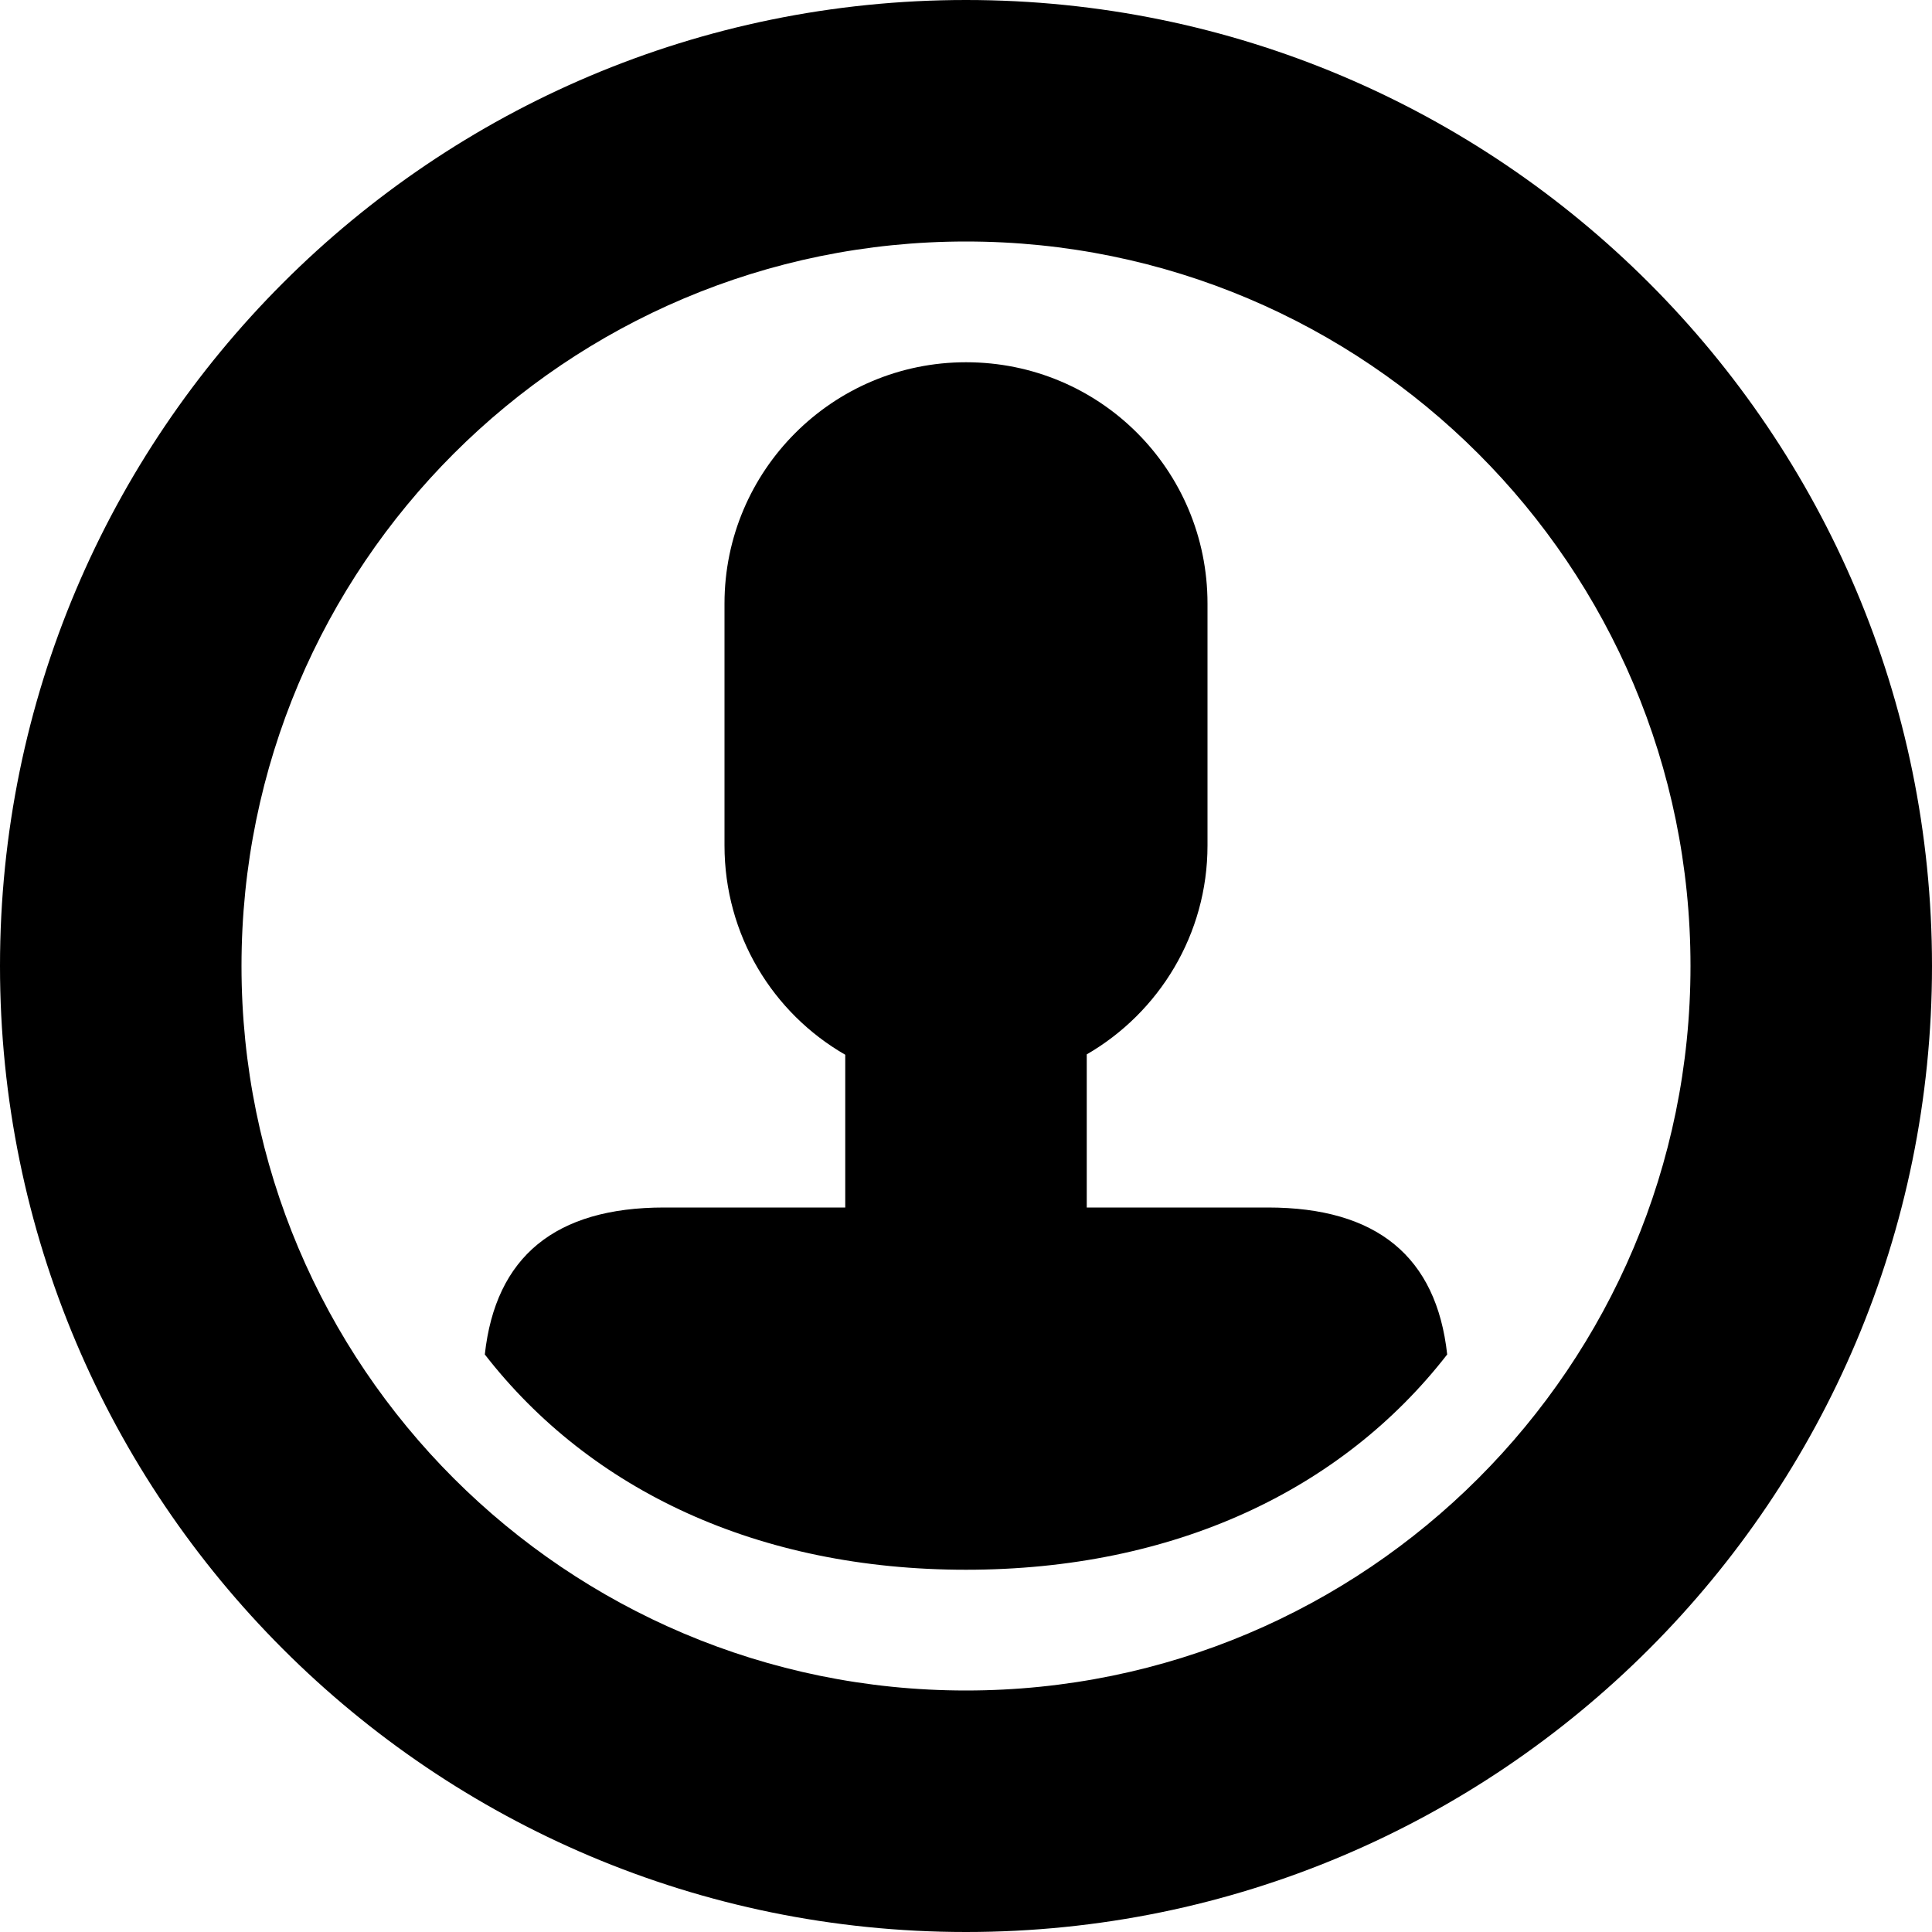
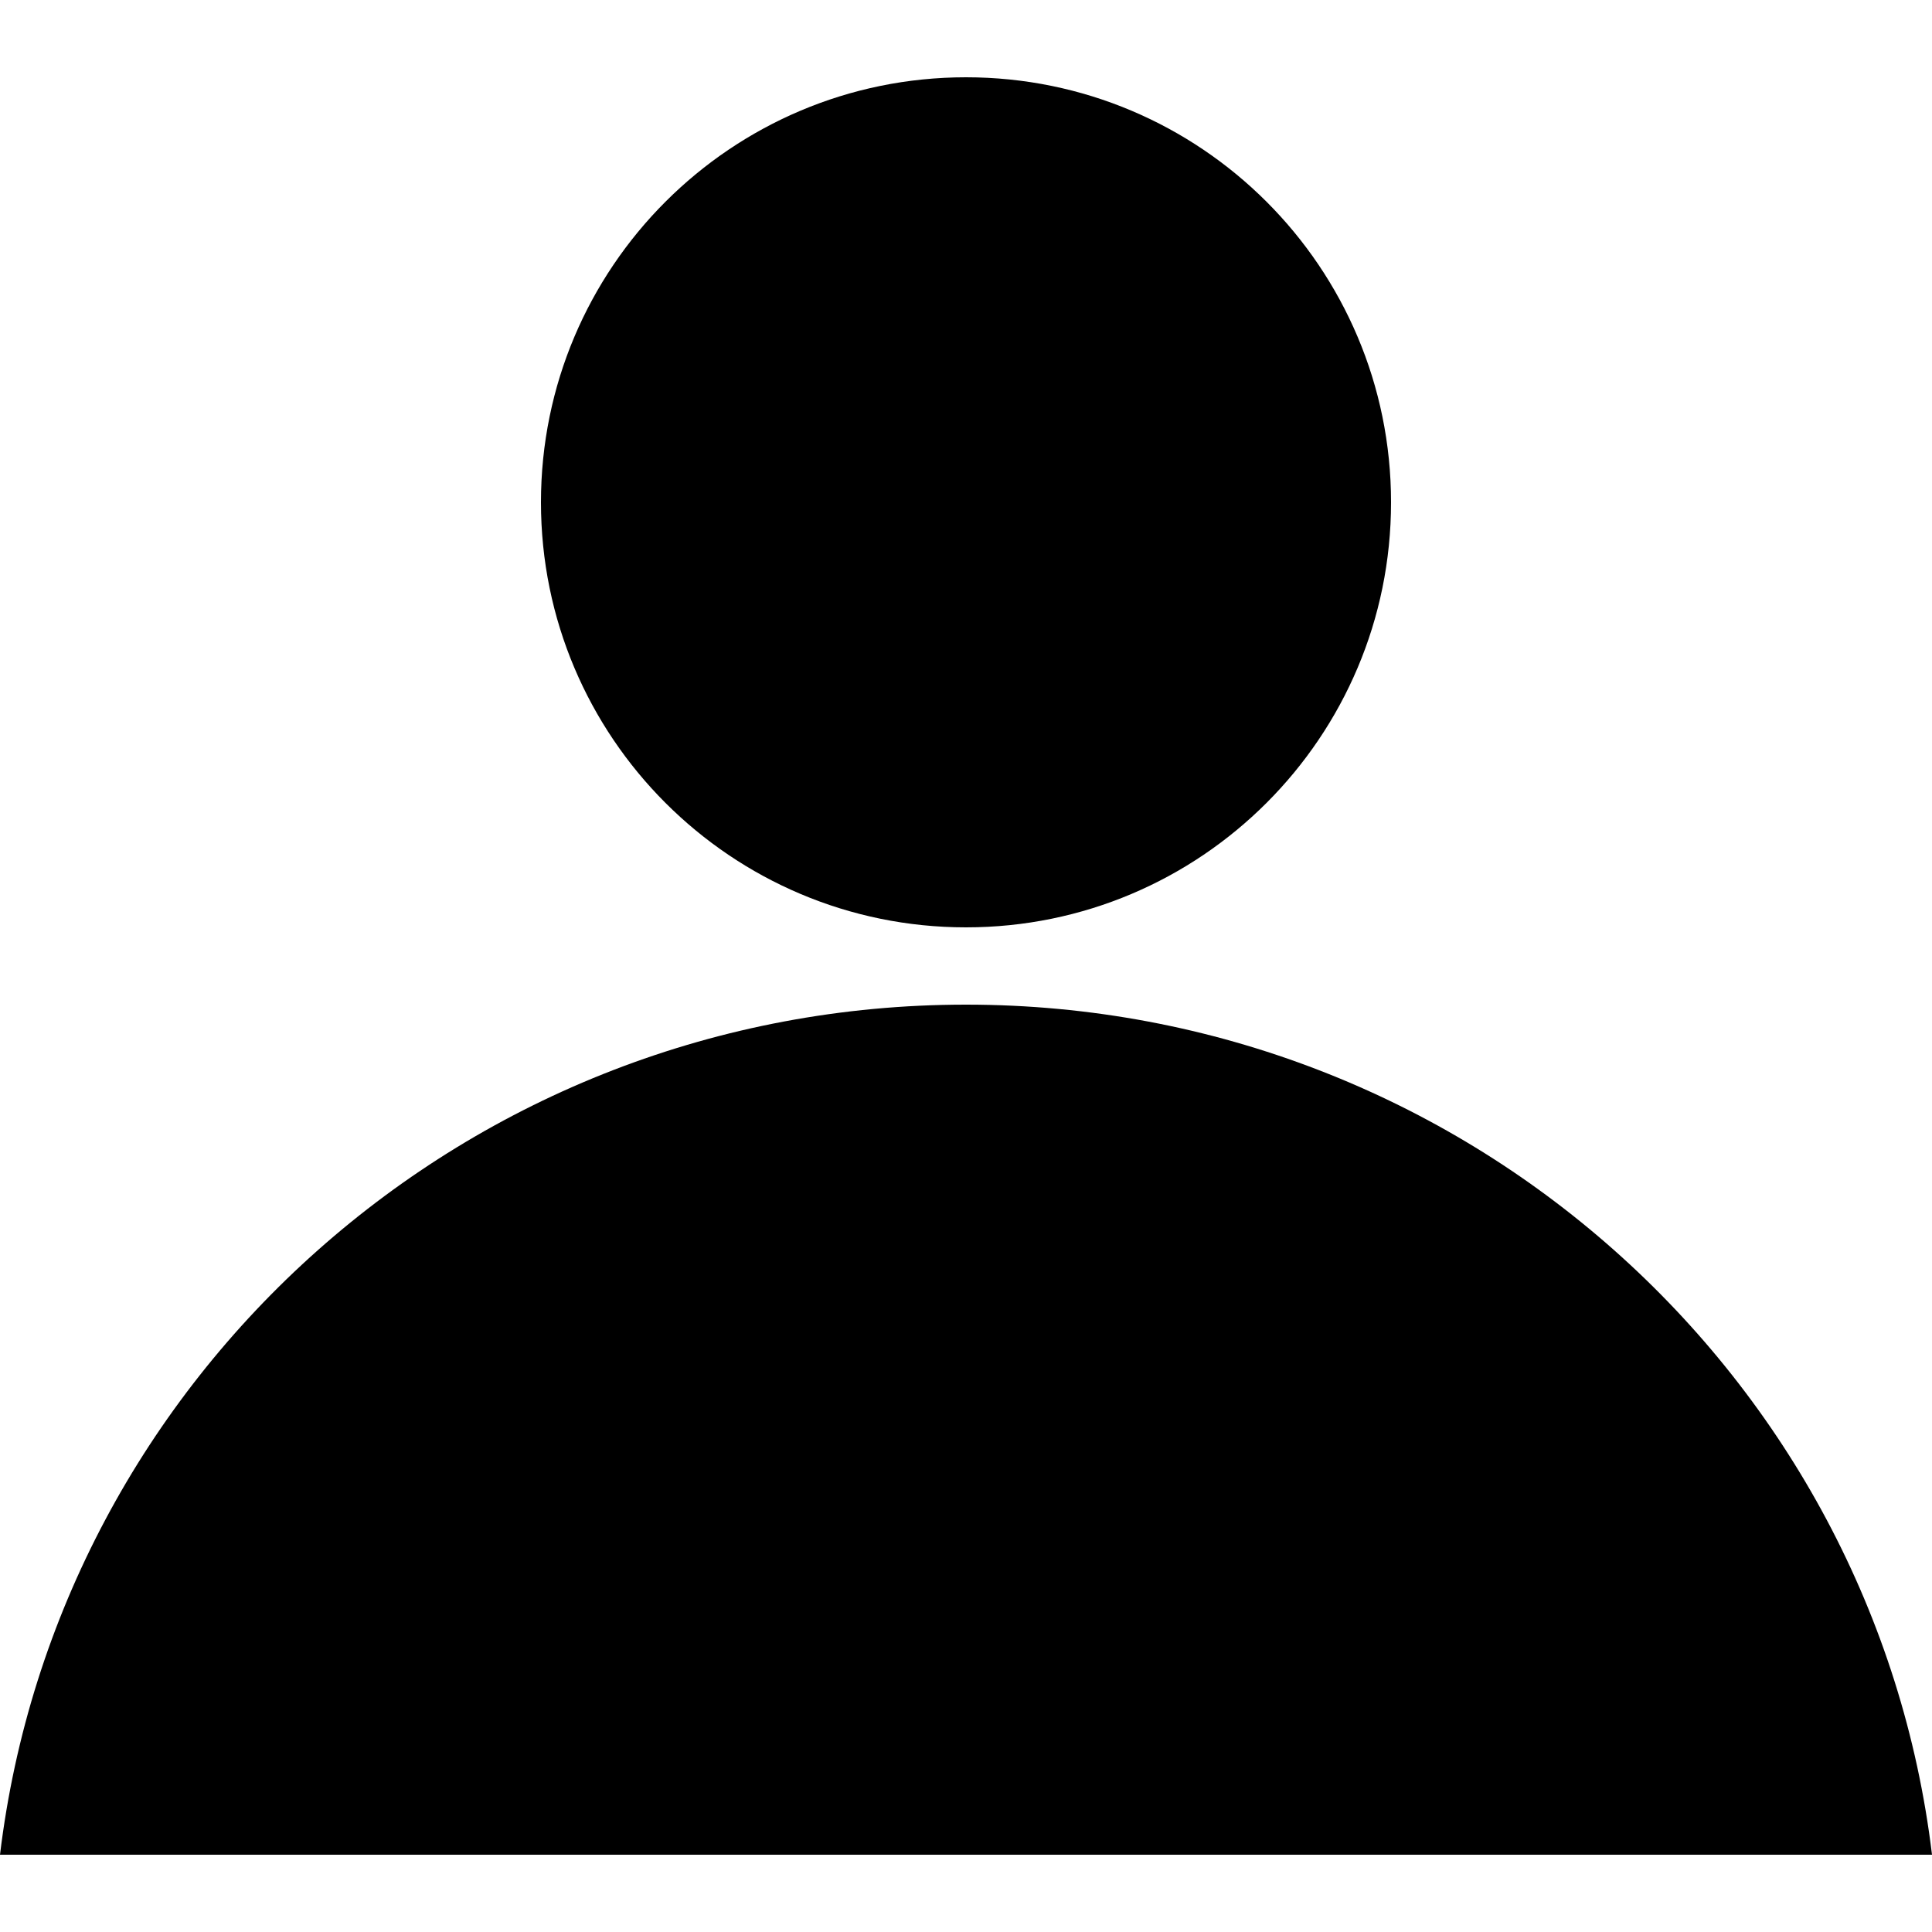
- <svg xmlns="http://www.w3.org/2000/svg" height="16px" version="1.1" viewBox="0 0 16 16" width="16px">
+ <svg xmlns="http://www.w3.org/2000/svg" height="25px" version="1.1" viewBox="0 0 25 25" width="25px">
  <defs />
-   <g fill="none" fill-rule="evenodd" id="Icons with numbers" stroke="none" stroke-width="1">
-     <g fill="#000000" id="Group" transform="translate(-96, 0)">
-       <path d="M103,8.735 C102.4,8.39 102,7.743 102,7.002 L102,4.998 C102,3.898 102.895,3 104,3 C105.112,3 106,3.894 106,4.998 L106,7.002 C106,7.739 105.598,8.386 105,8.732 L105,10 L106.5,10 C107.401,10 107.896,10.406 107.985,11.217 C107.111,12.343 105.72,13 104,13 C102.28,13 100.889,12.343 100.015,11.217 C100.104,10.406 100.599,10 101.5,10 L103,10 Z M104,14 C107.314,14 110,11.314 110,8 C110,4.686 107.314,2 104,2 C100.686,2 98,4.686 98,8 C98,11.314 100.686,14 104,14 Z M104,16 C99.582,16 96,12.418 96,8 C96,3.582 99.582,0 104,0 C108.418,0 112,3.582 112,8 C112,12.418 108.418,16 104,16 Z M104,16" id="Oval 255" />
+   <g fill="none" fill-rule="evenodd" id="TabBar-Icons" stroke="none" stroke-width="1">
+     <g fill="#000000" id="Customers-Filled">
+       <path d="M12.5,12 C15.538,12 18,9.538 18,6.5 C18,3.462 15.538,1 12.5,1 C9.462,1 7,3.462 7,6.5 C7,9.538 9.462,12 12.5,12 L12.5,12 Z M25,24 L25,24 L25,24 L0,24 C0.746,17.804 6.058,13 12.5,13 C18.942,13 24.254,17.804 25,24 L25,24 Z" id="User" />
    </g>
  </g>
</svg>
